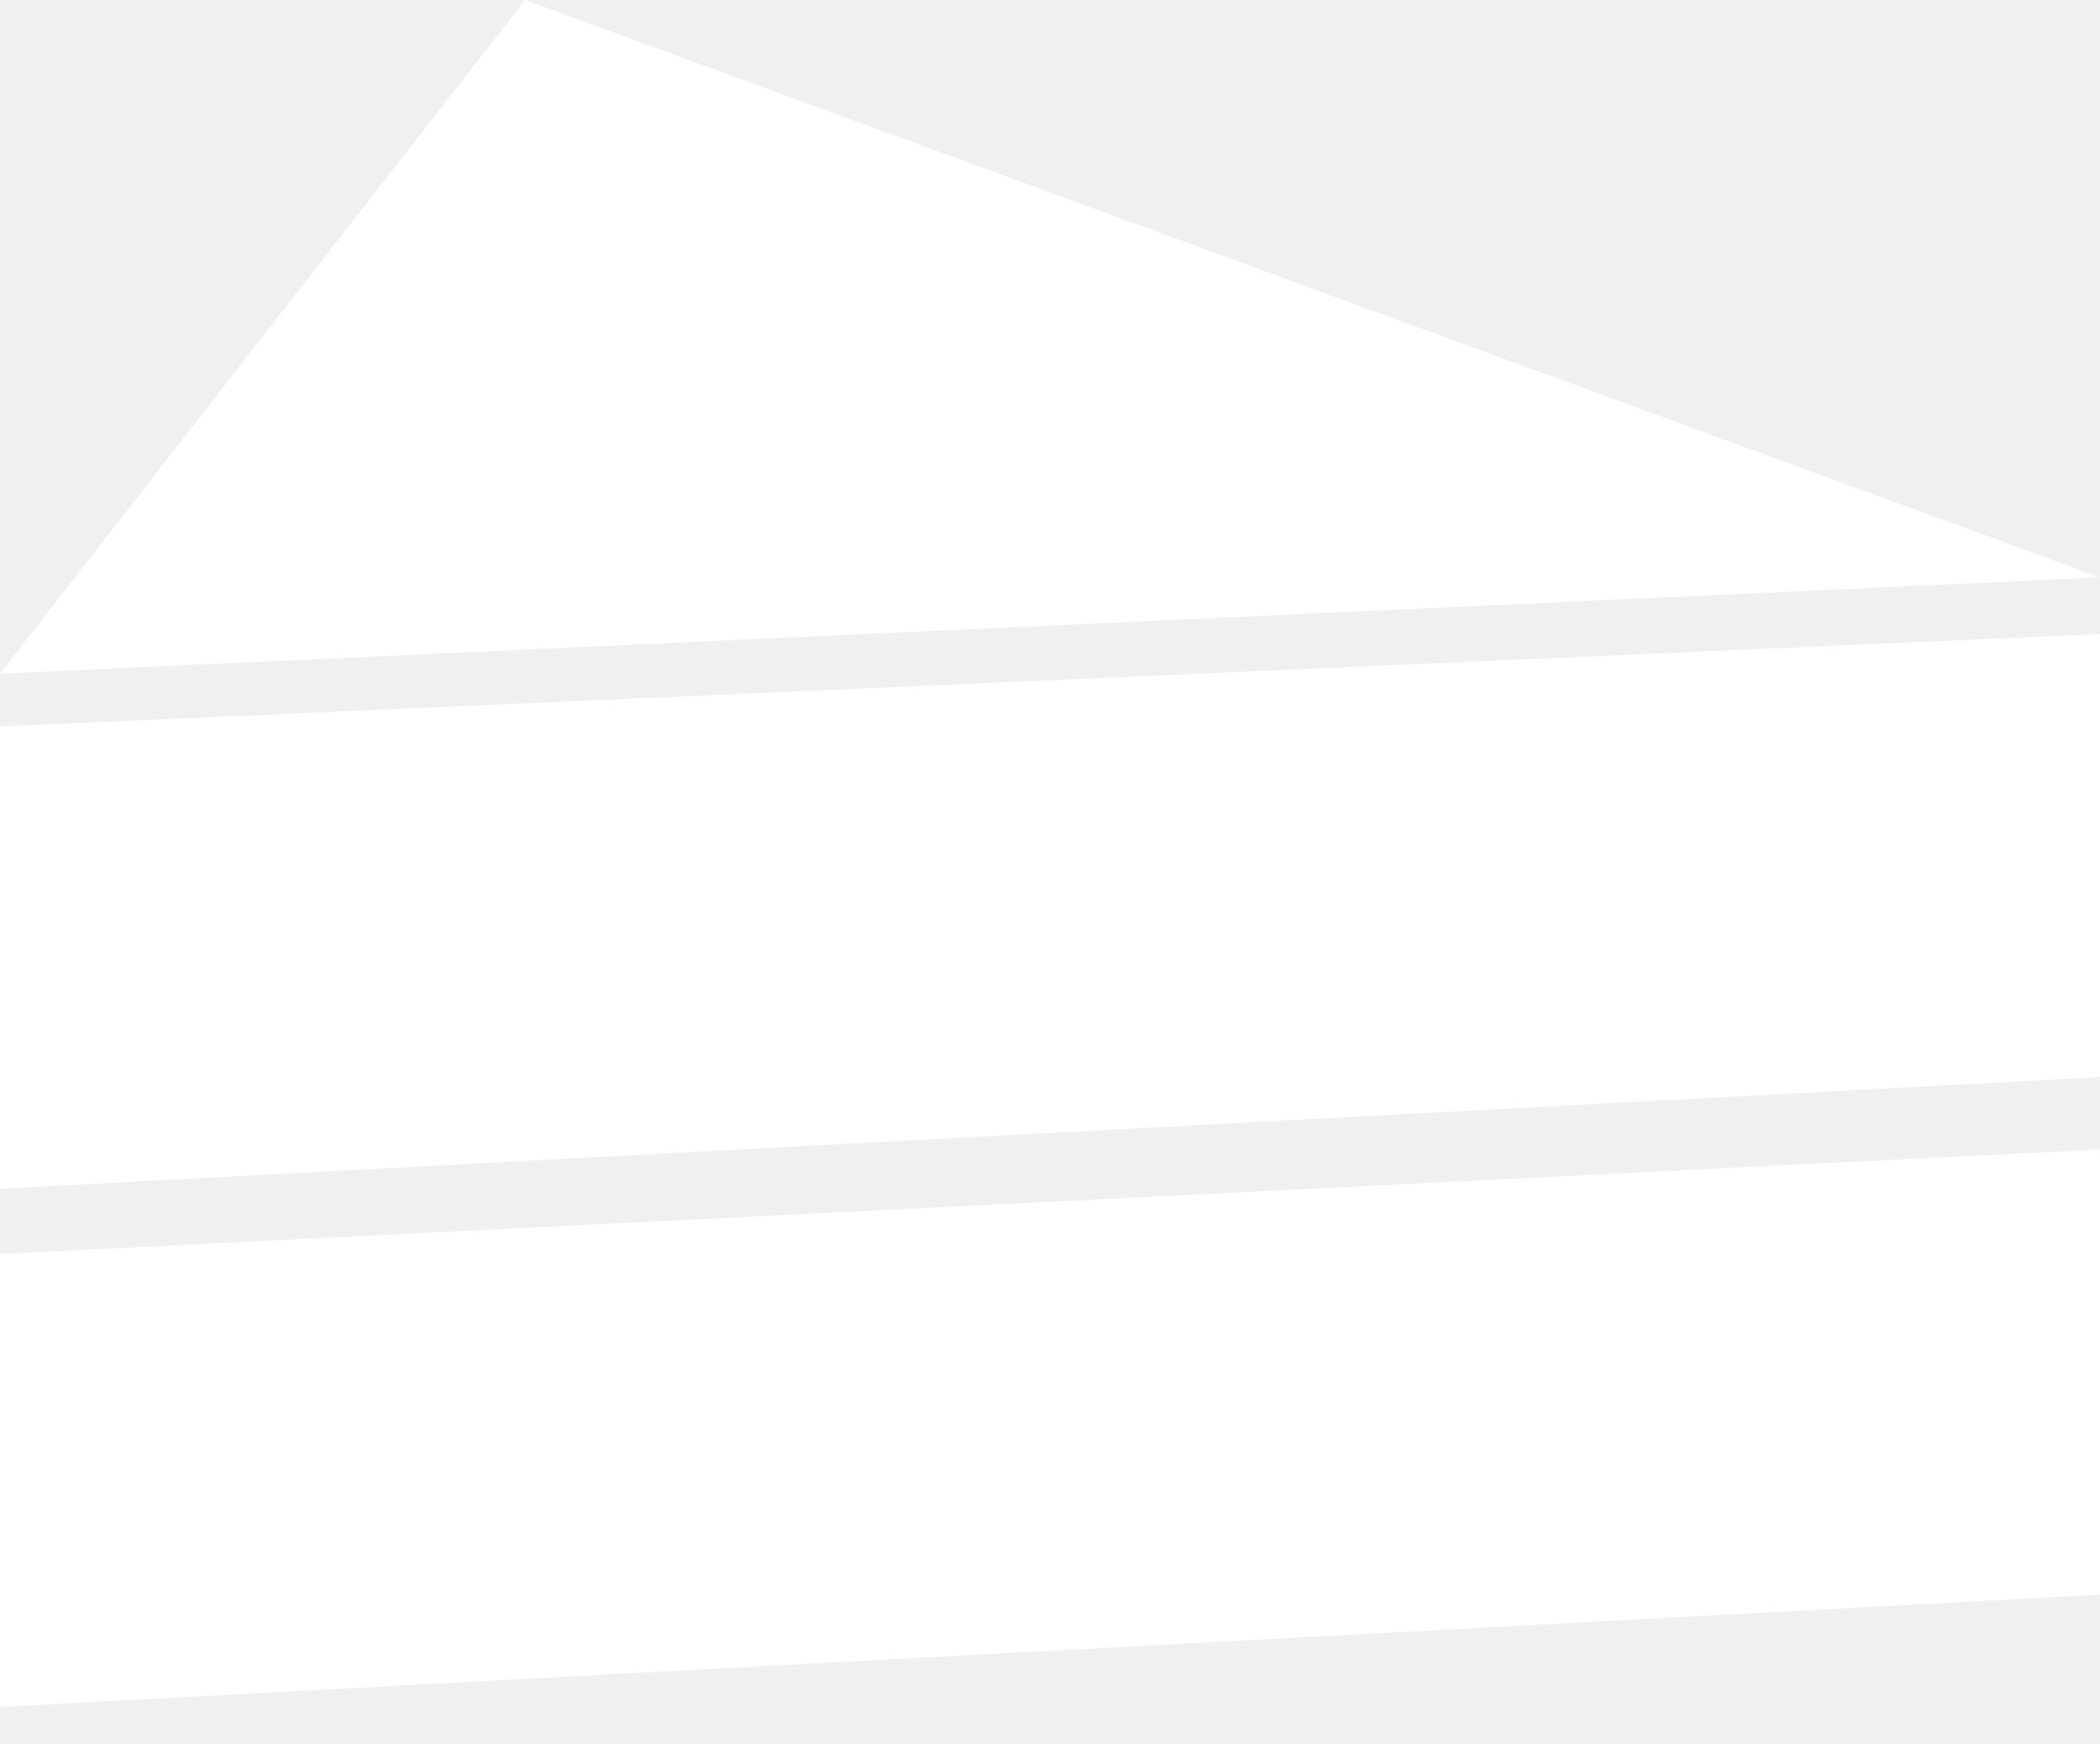
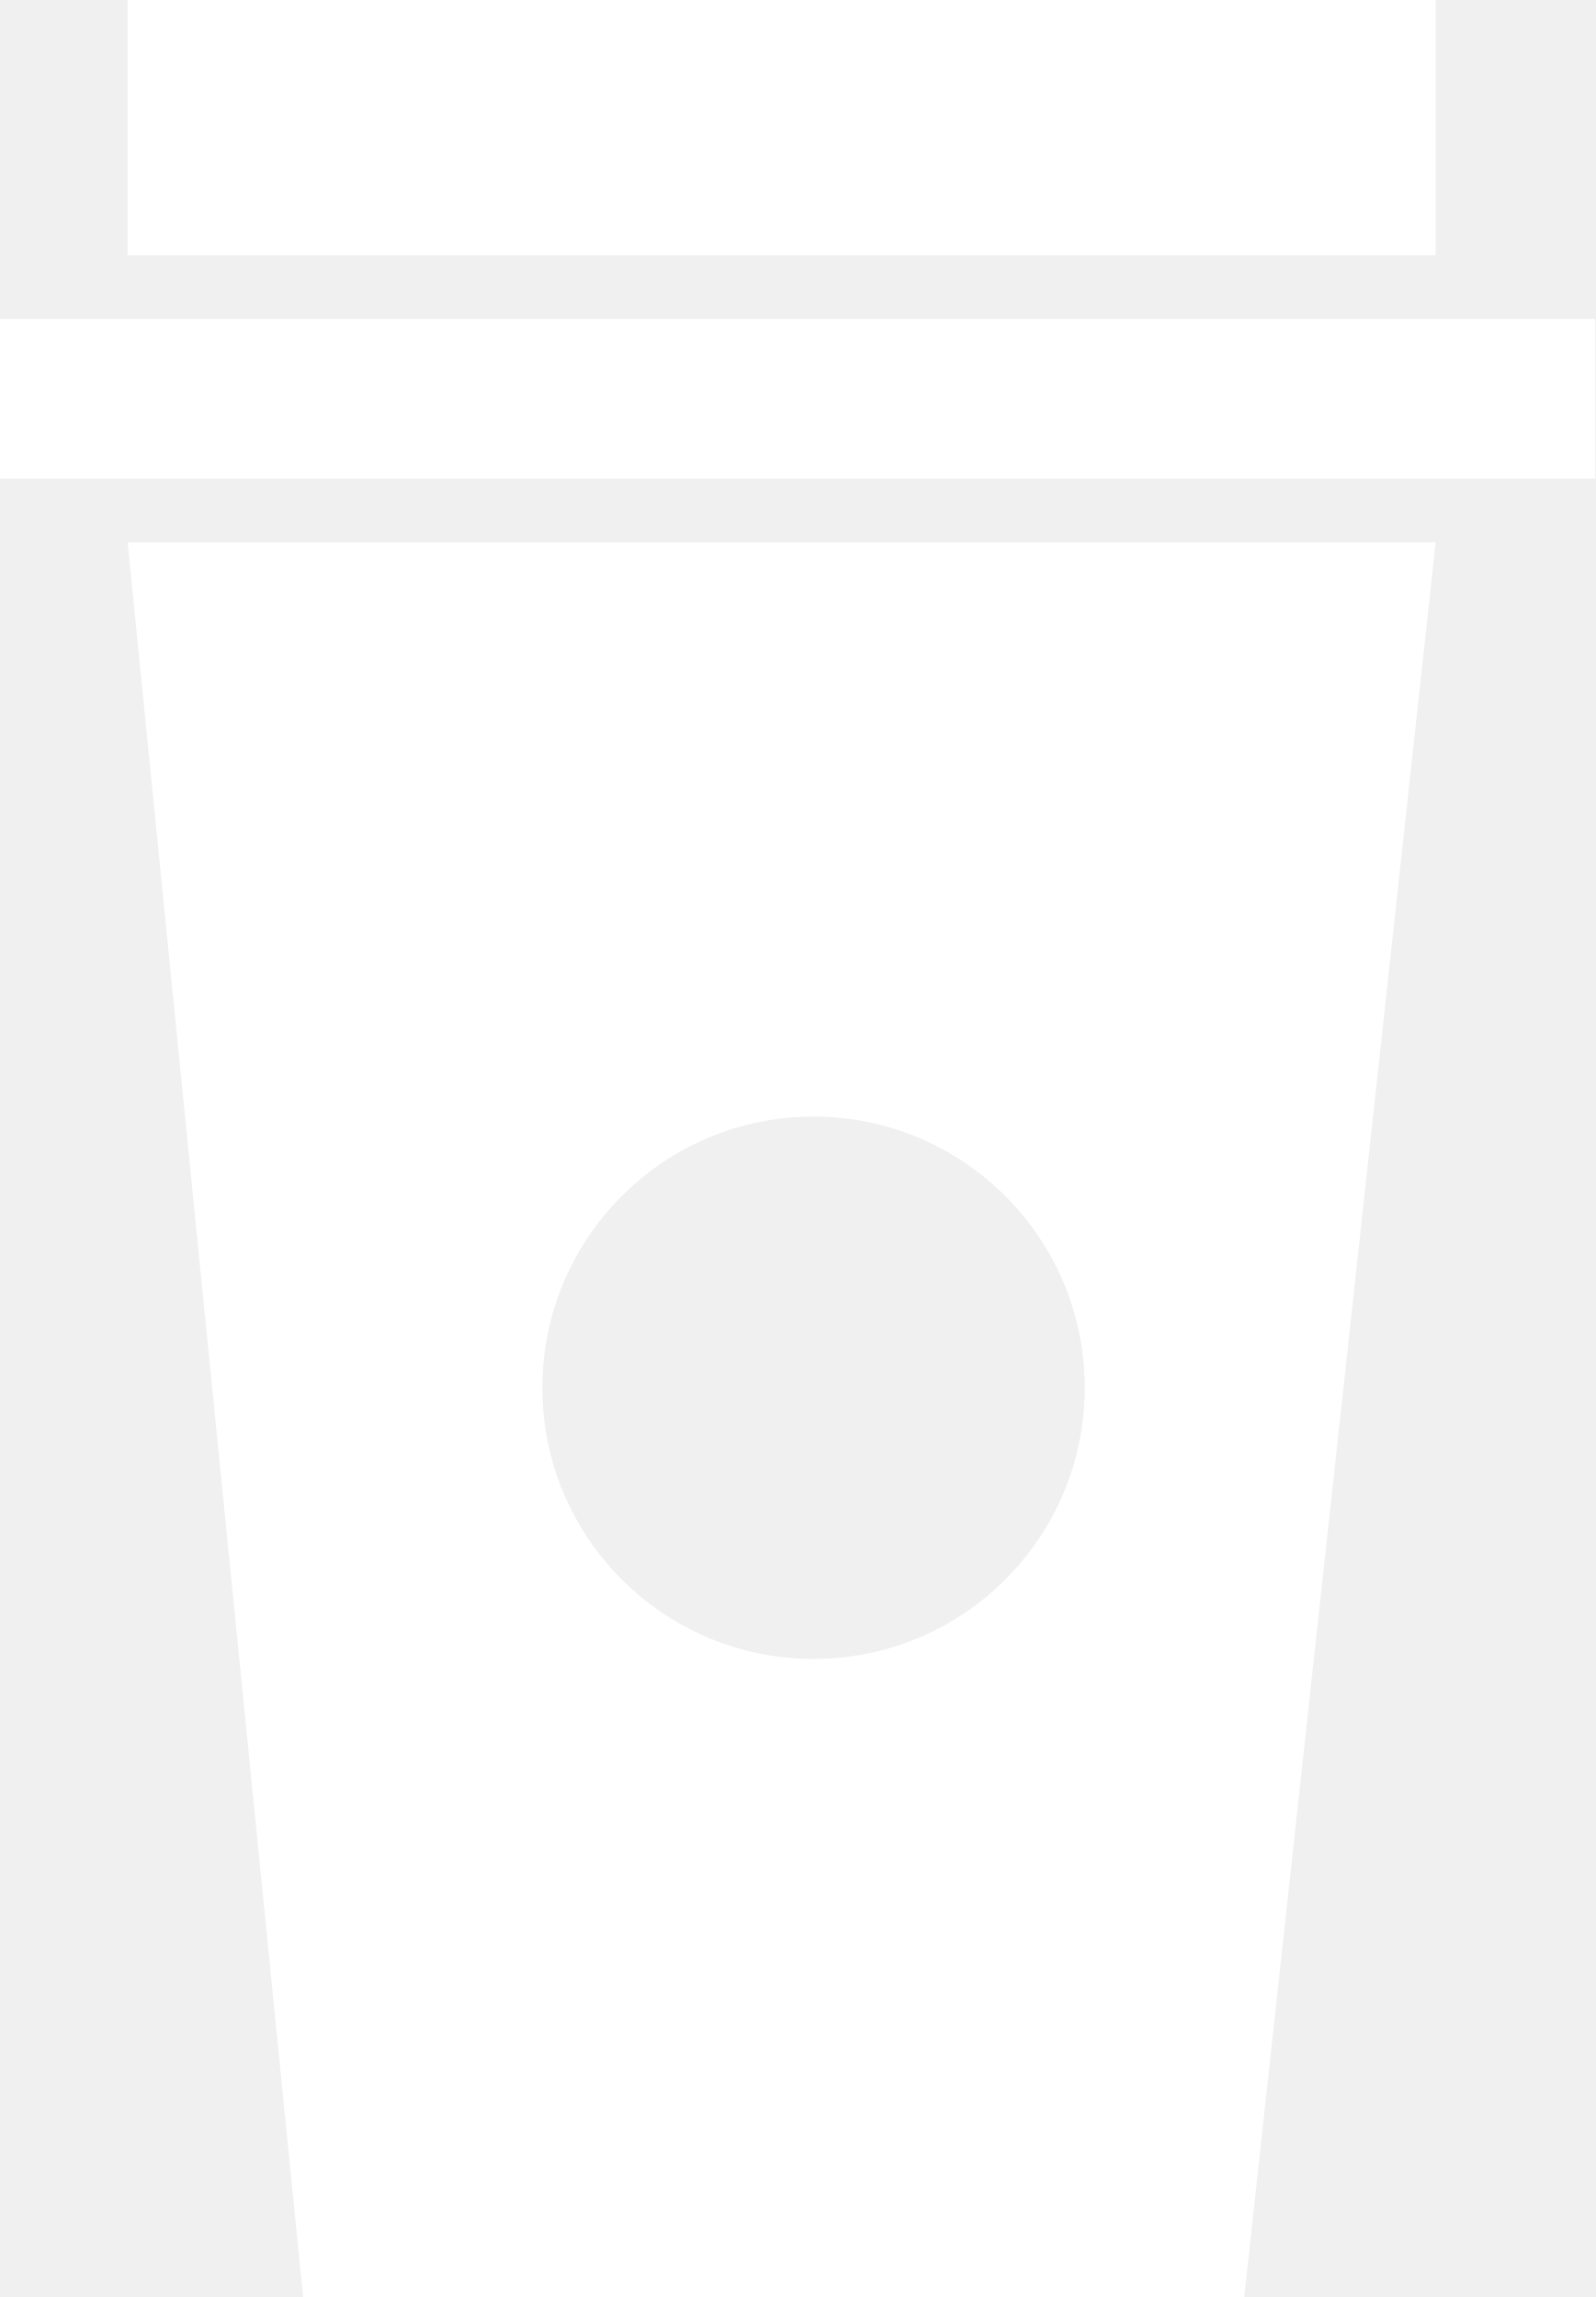
- <svg xmlns="http://www.w3.org/2000/svg" width="53px" height="44px" viewBox="0 0 53 44" version="1.1">
+ <svg xmlns="http://www.w3.org/2000/svg" width="50px" height="72px" viewBox="0 0 50 72" version="1.1">
  <defs />
  <g id="Page-1" stroke="none" stroke-width="1" fill="none" fill-rule="evenodd">
-     <g id="Group-4" fill="#FFFFFF">
-       <polygon id="Path-4" points="53 14.571 13.25 0 0 17" />
-       <polygon id="Rectangle-7" points="0 18.333 53 16 53 27.181 0 30" />
-       <polygon id="Rectangle-7-Copy" points="0 31.647 53 29.009 53 40.242 0 43.075" />
+     <g id="Group-3" fill="#FFFFFF">
+       <rect id="Rectangle-6" x="0" y="10" width="50" height="5" />
+       <path d="M4,17 L45,17 L39,72 L9.5,72 L4,17 Z M25.5,52 C30.194,52 34,48.194 34,43.5 C34,38.806 30.194,35 25.5,35 C20.806,35 17,38.806 17,43.5 C17,48.194 20.806,52 25.5,52 Z" id="Combined-Shape" />
+       <rect id="Rectangle-6-Copy" x="4" y="0" width="41" height="8" />
    </g>
  </g>
</svg>
